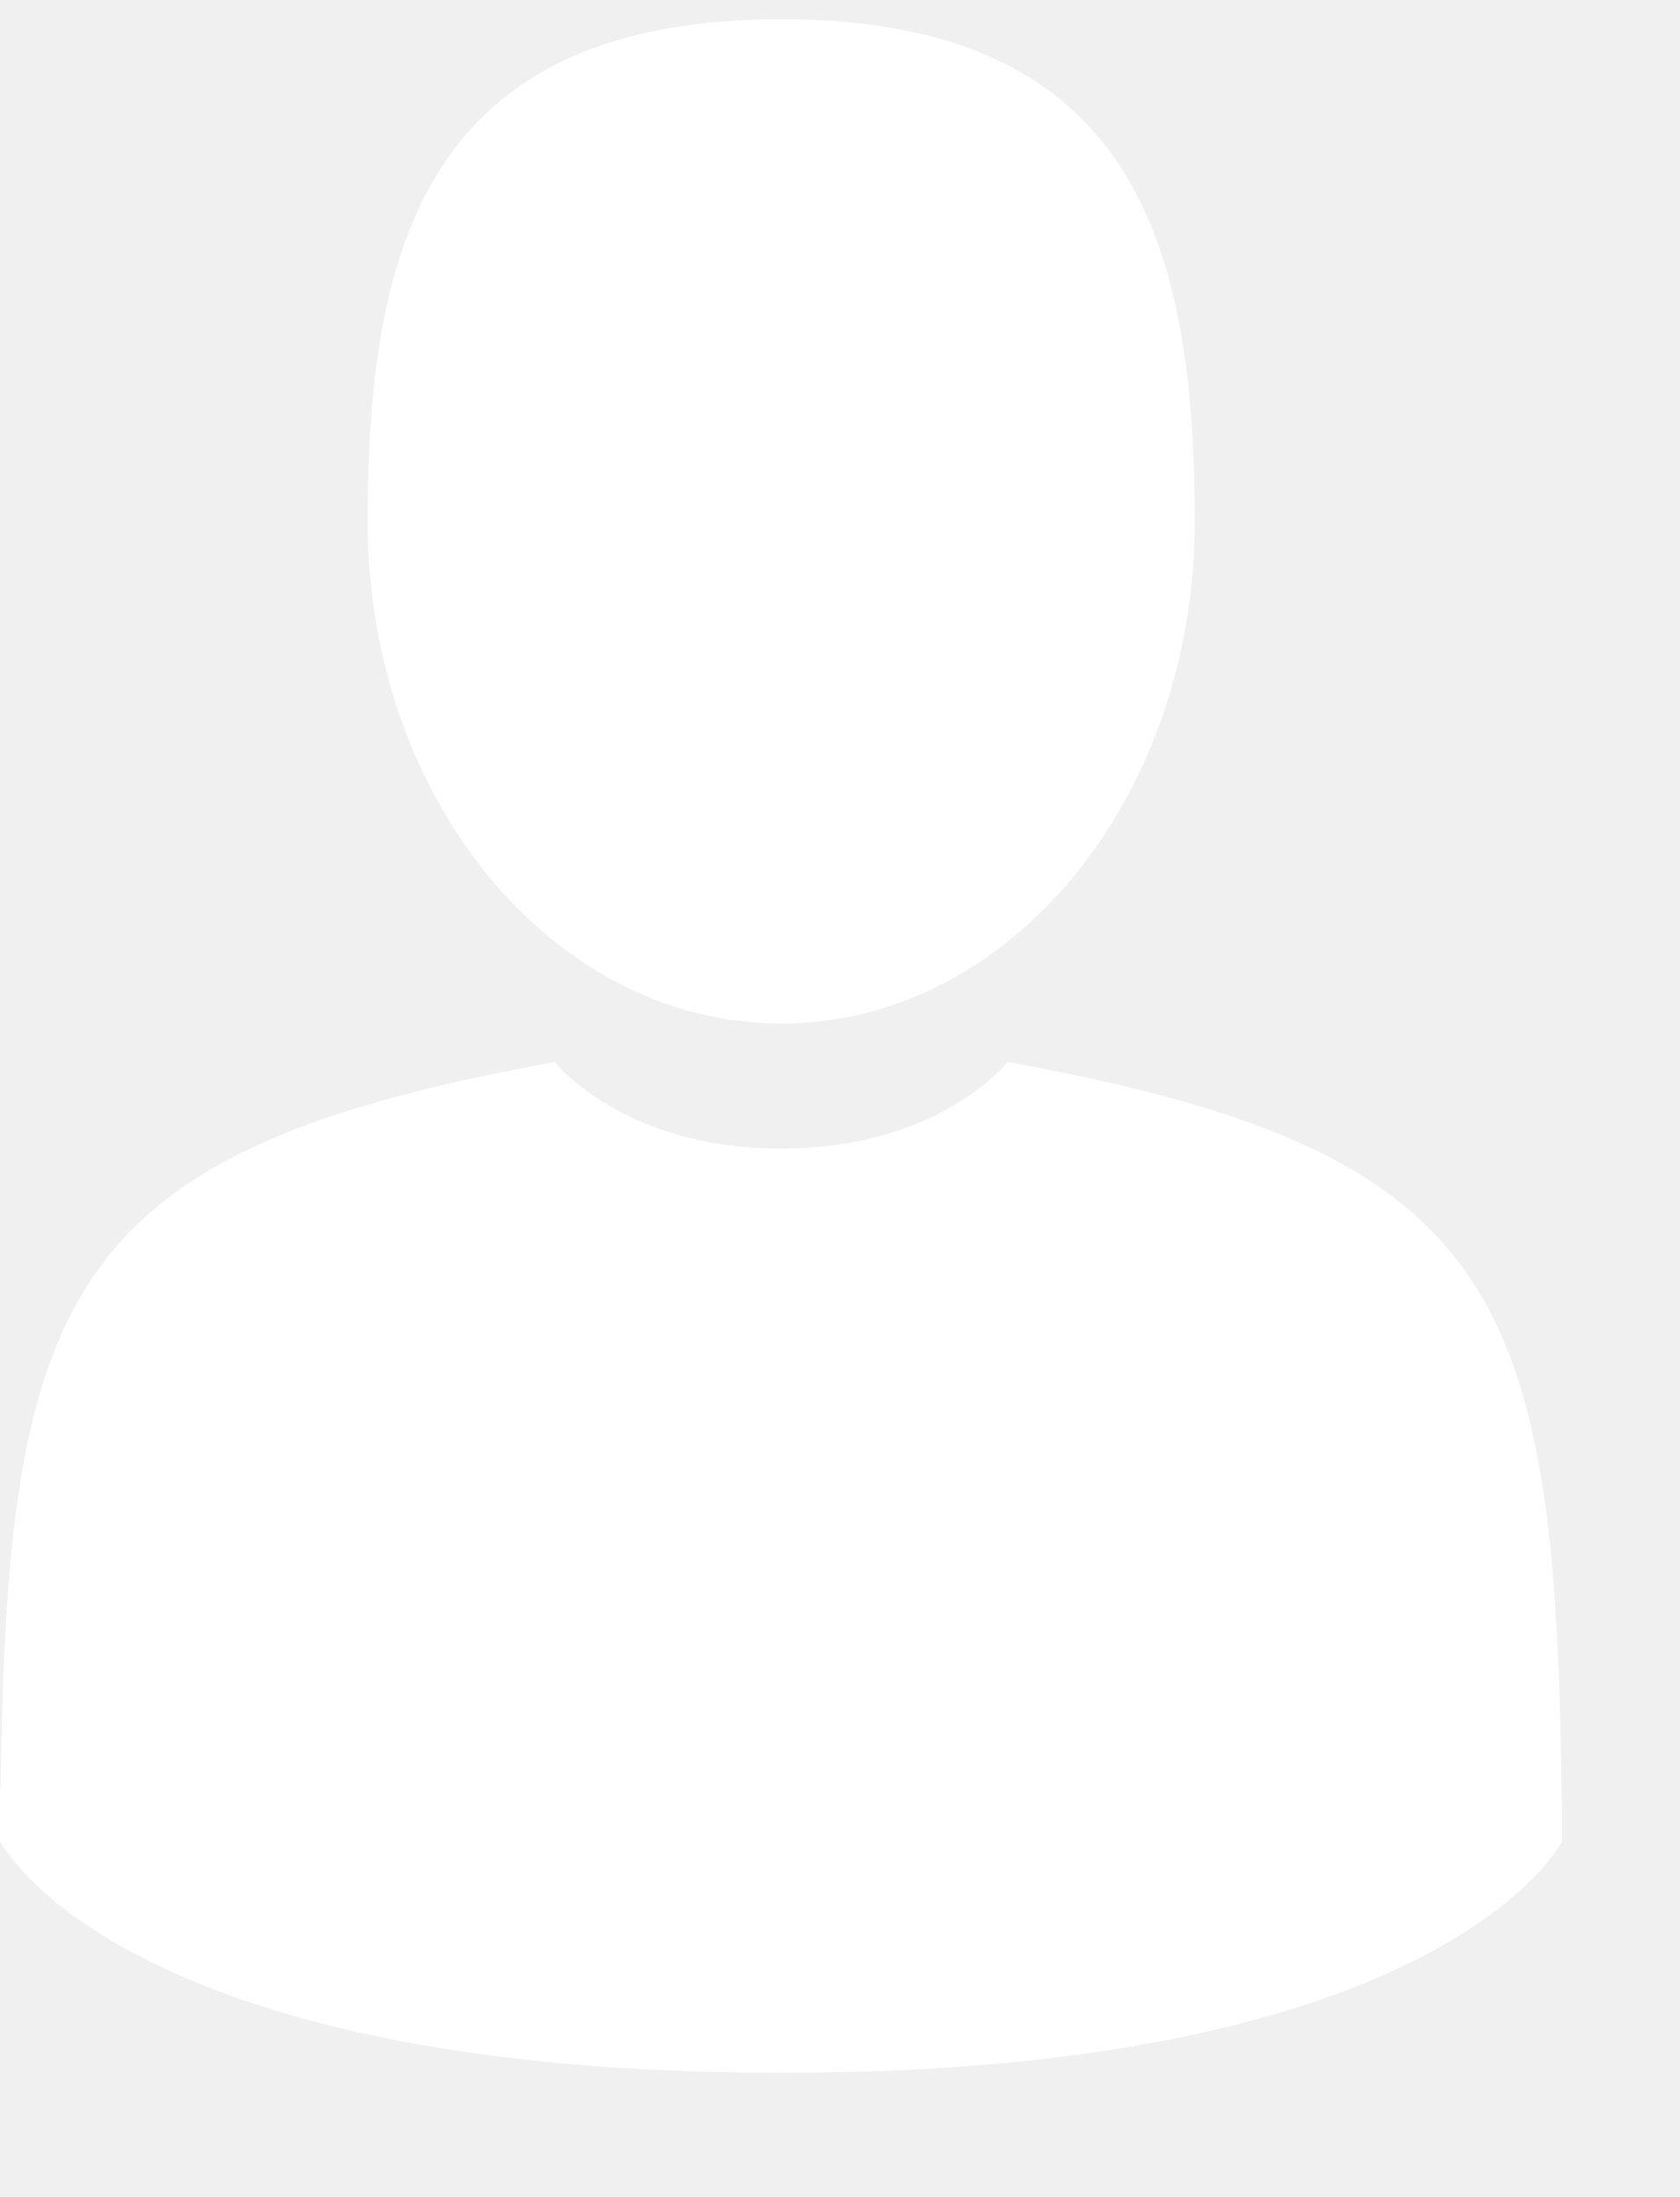
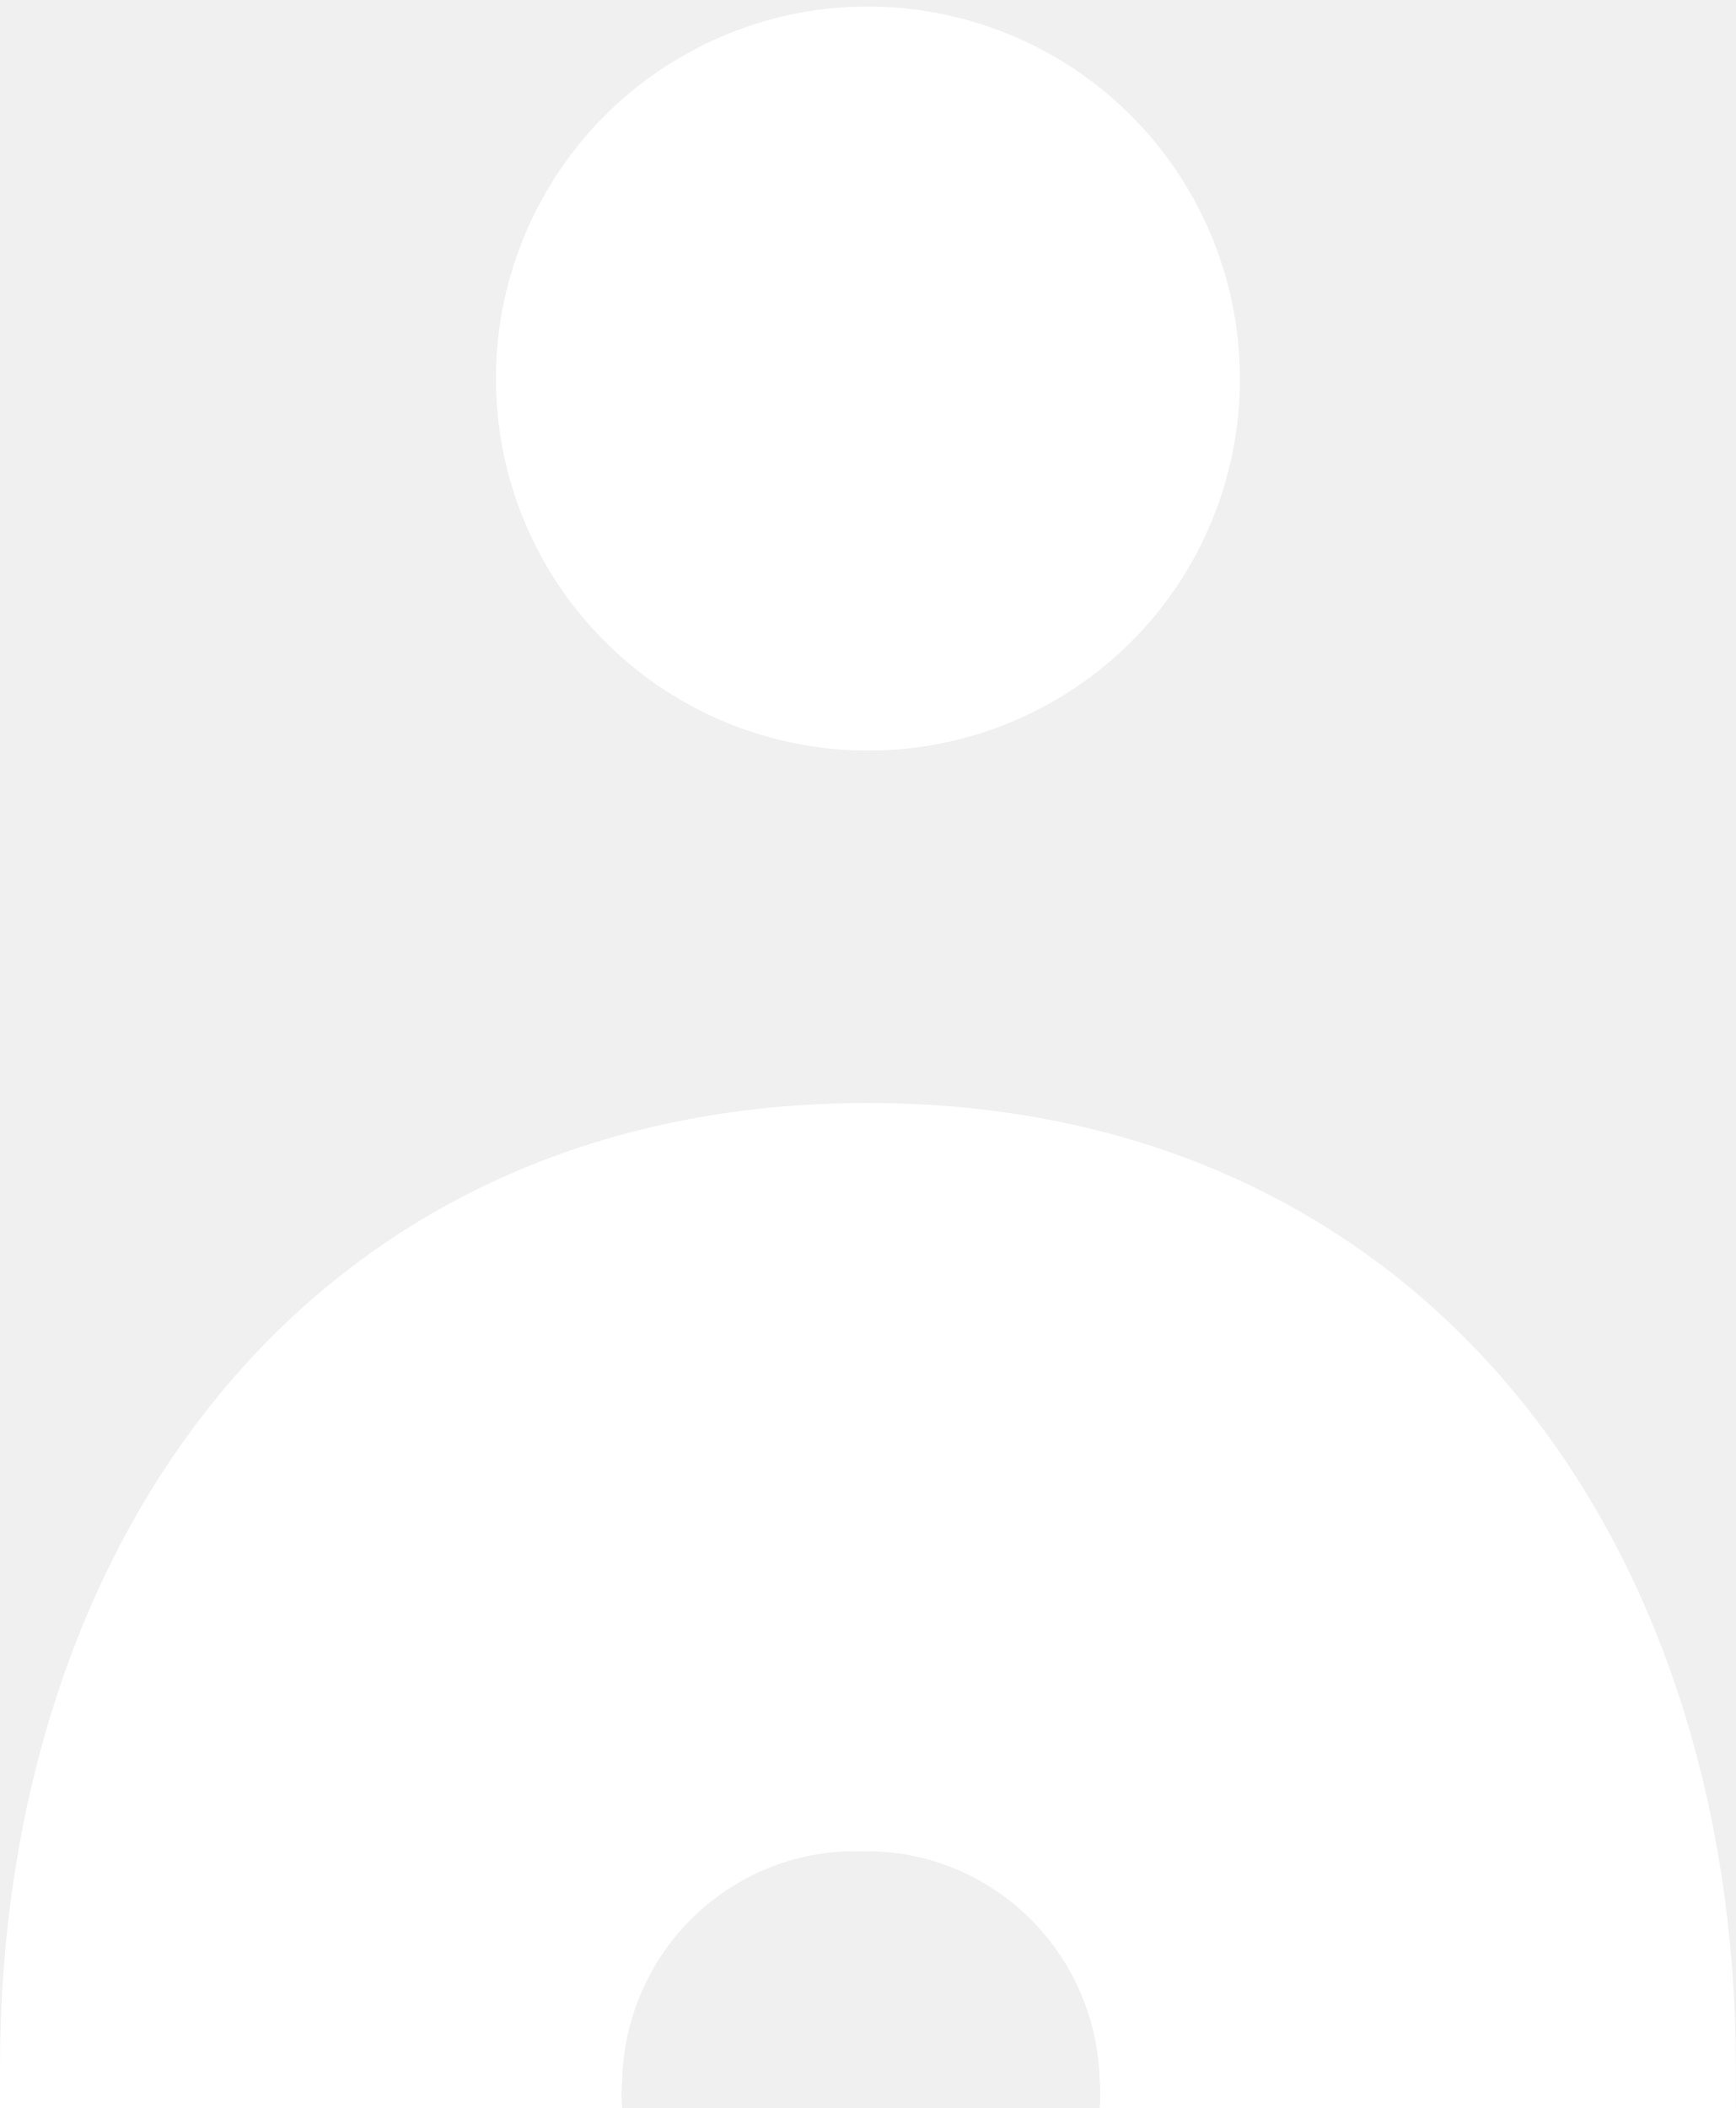
- <svg xmlns="http://www.w3.org/2000/svg" width="13" height="17" viewBox="0 0 13 17" fill="none">
-   <path d="M6.045 7.92C7.813 7.92 9.246 6.181 9.246 4.035C9.246 1.889 8.775 0.149 6.045 0.149C3.315 0.149 2.845 1.889 2.845 4.035C2.845 6.181 4.278 7.92 6.045 7.92Z" fill="white" />
-   <path d="M12.083 13.696C12.024 9.958 11.536 8.893 7.798 8.218C7.798 8.218 7.271 8.888 6.045 8.888C4.819 8.888 4.293 8.218 4.293 8.218C0.595 8.885 0.077 9.935 0.009 13.575C0.004 13.872 0.001 13.887 0 13.853C0 13.918 0 14.037 0 14.246C0 14.246 0.89 16.039 6.045 16.039C11.2 16.039 12.09 14.246 12.09 14.246C12.09 14.112 12.09 14.019 12.09 13.955C12.089 13.977 12.087 13.935 12.083 13.696Z" fill="white" />
+ <svg xmlns="http://www.w3.org/2000/svg" width="14" height="17" viewBox="0 0 14 17" fill="none">
+   <path d="M14 16.674C14 16.783 14 16.891 14 17H8.869C8.875 16.924 8.875 16.847 8.869 16.771C8.855 16.269 8.644 15.794 8.283 15.449C7.922 15.104 7.44 14.917 6.943 14.93C6.446 14.917 5.964 15.104 5.603 15.449C5.242 15.794 5.032 16.269 5.018 16.771C5.011 16.847 5.011 16.924 5.018 17H0C0 16.891 0 16.783 0 16.674C0 12.377 2.548 8.895 6.997 8.895C11.446 8.895 14 12.377 14 16.674Z" fill="white" />
+   <path d="M7 6.053C6.407 6.053 5.827 5.877 5.333 5.547C4.84 5.217 4.455 4.749 4.228 4.201C4.001 3.653 3.942 3.049 4.058 2.467C4.173 1.886 4.459 1.351 4.879 0.931C5.298 0.512 5.833 0.226 6.415 0.11C6.997 -0.005 7.6 0.054 8.148 0.281C8.696 0.508 9.165 0.893 9.494 1.386C9.824 1.879 10 2.459 10 3.053C10.001 3.447 9.924 3.837 9.773 4.202C9.623 4.566 9.402 4.897 9.123 5.176C8.844 5.455 8.513 5.675 8.149 5.826C7.785 5.976 7.394 6.054 7 6.053Z" fill="white" />
</svg>
